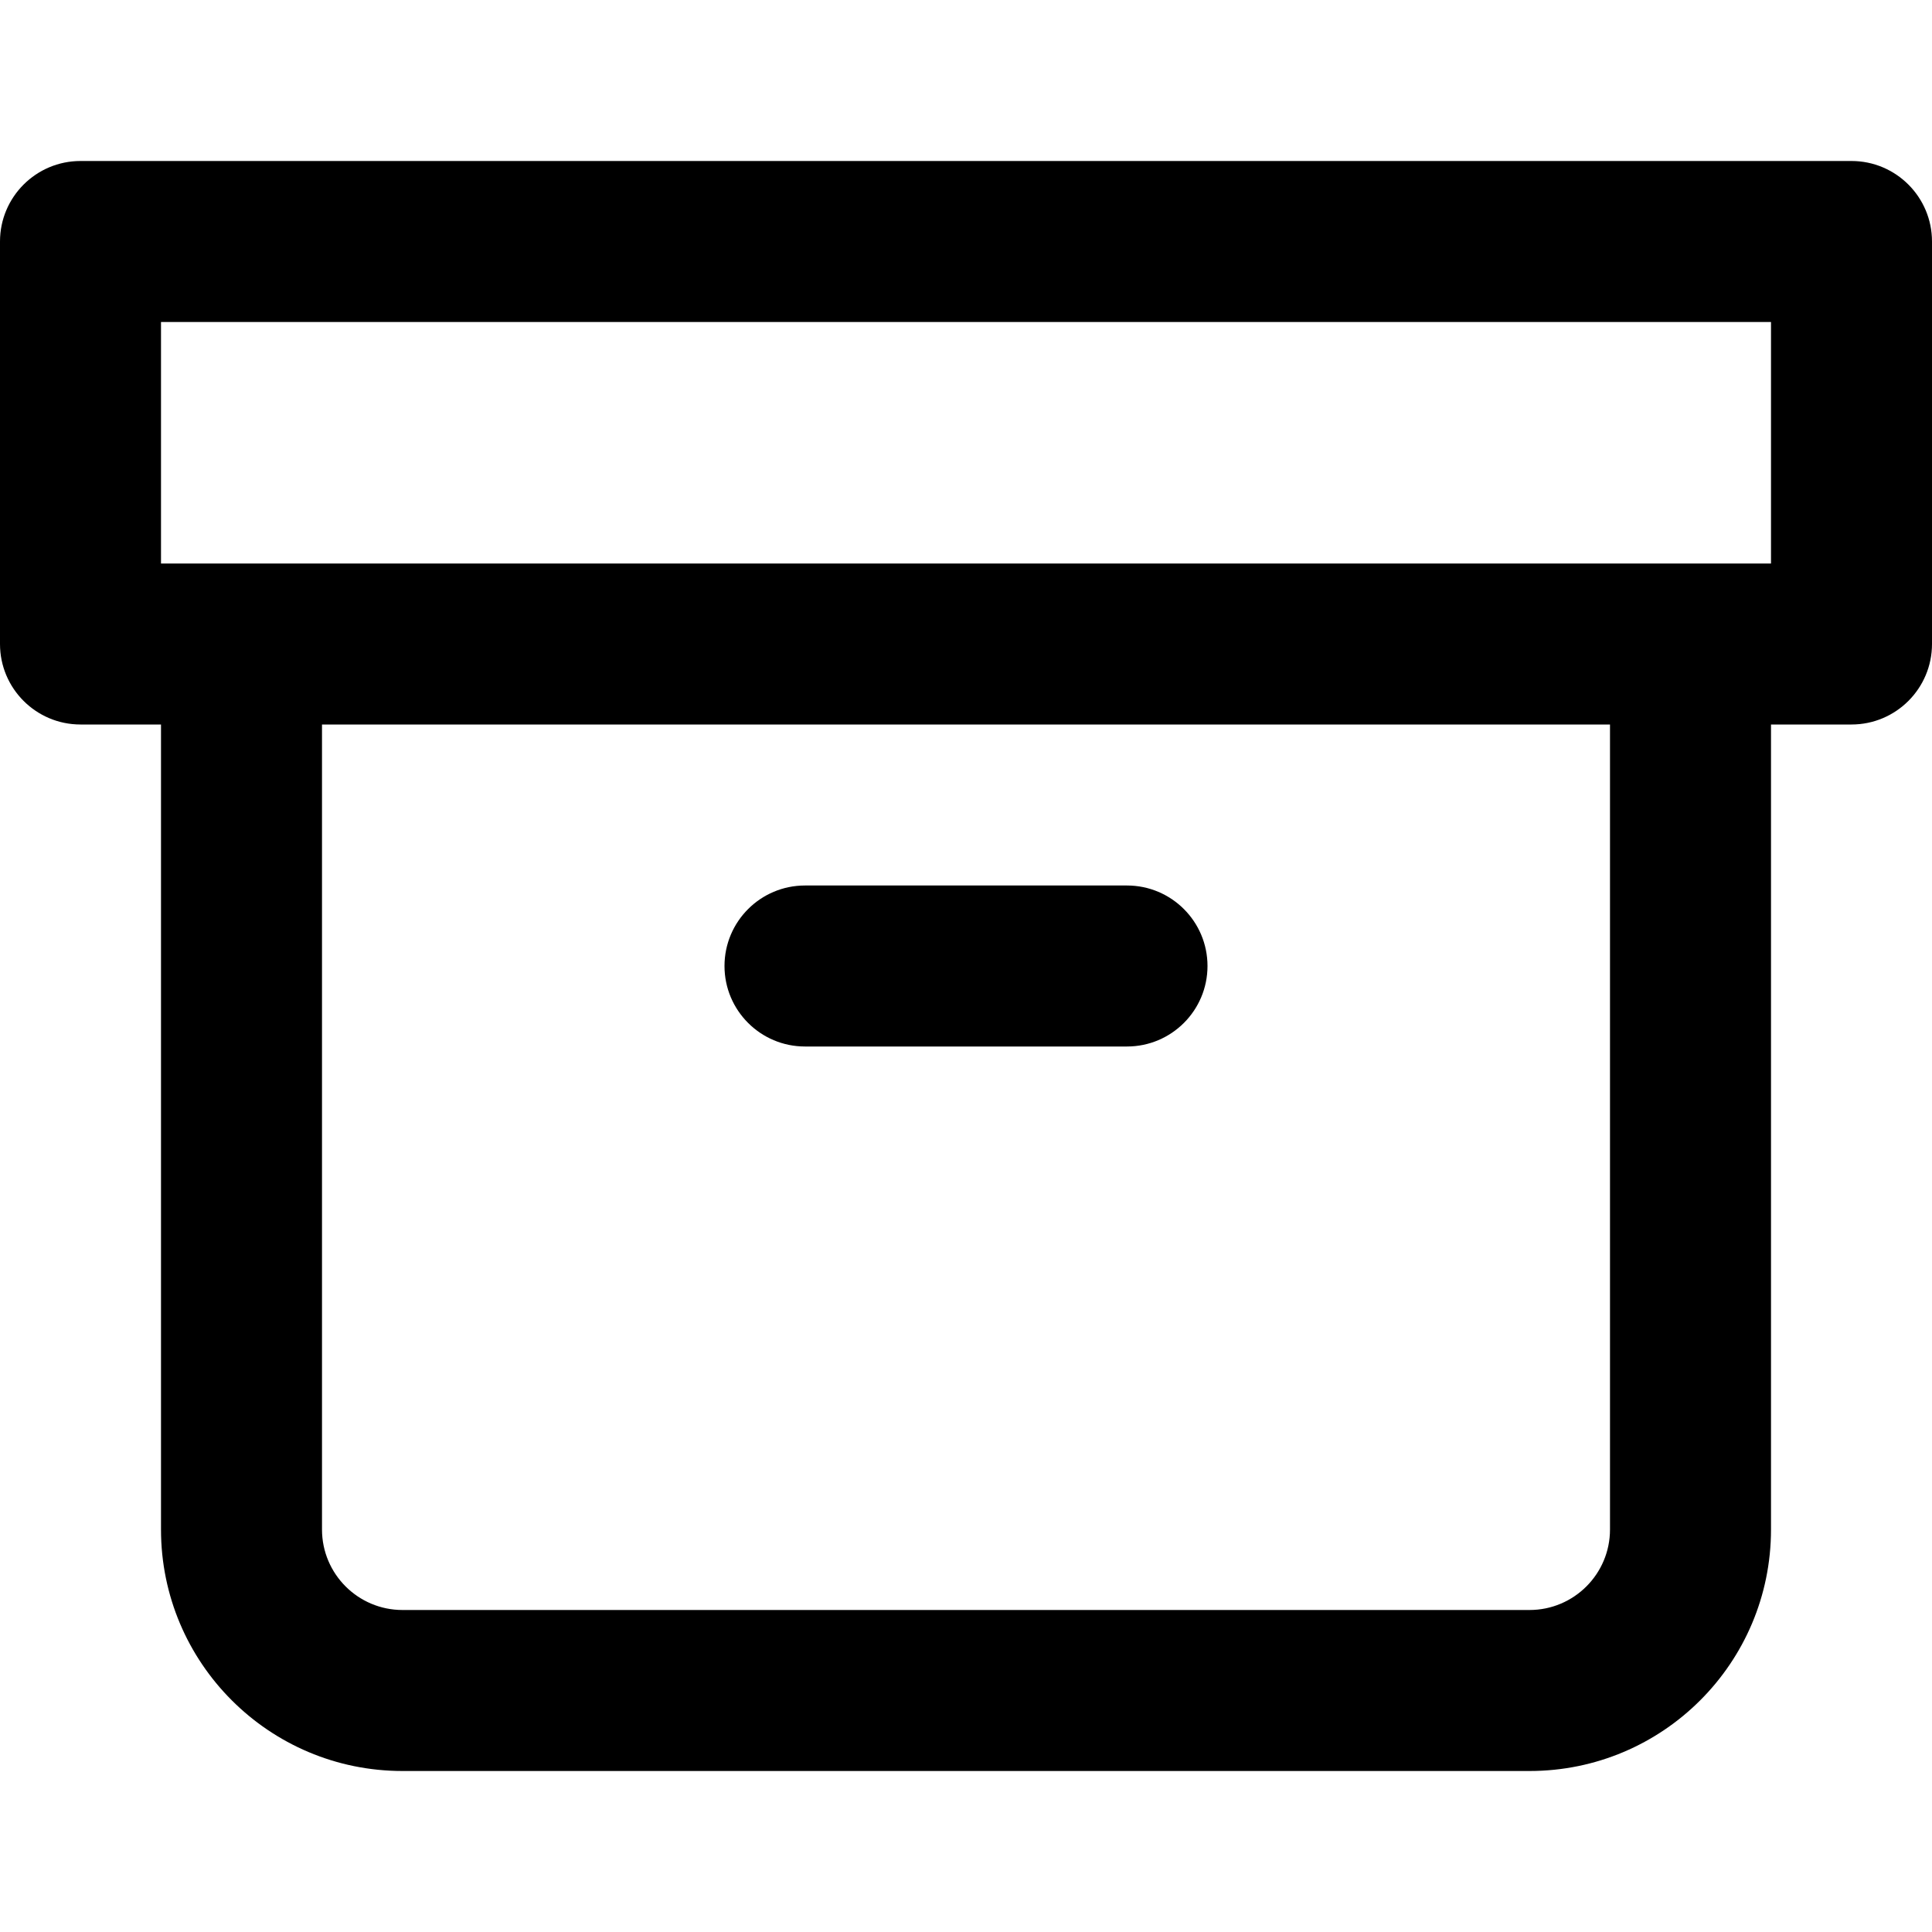
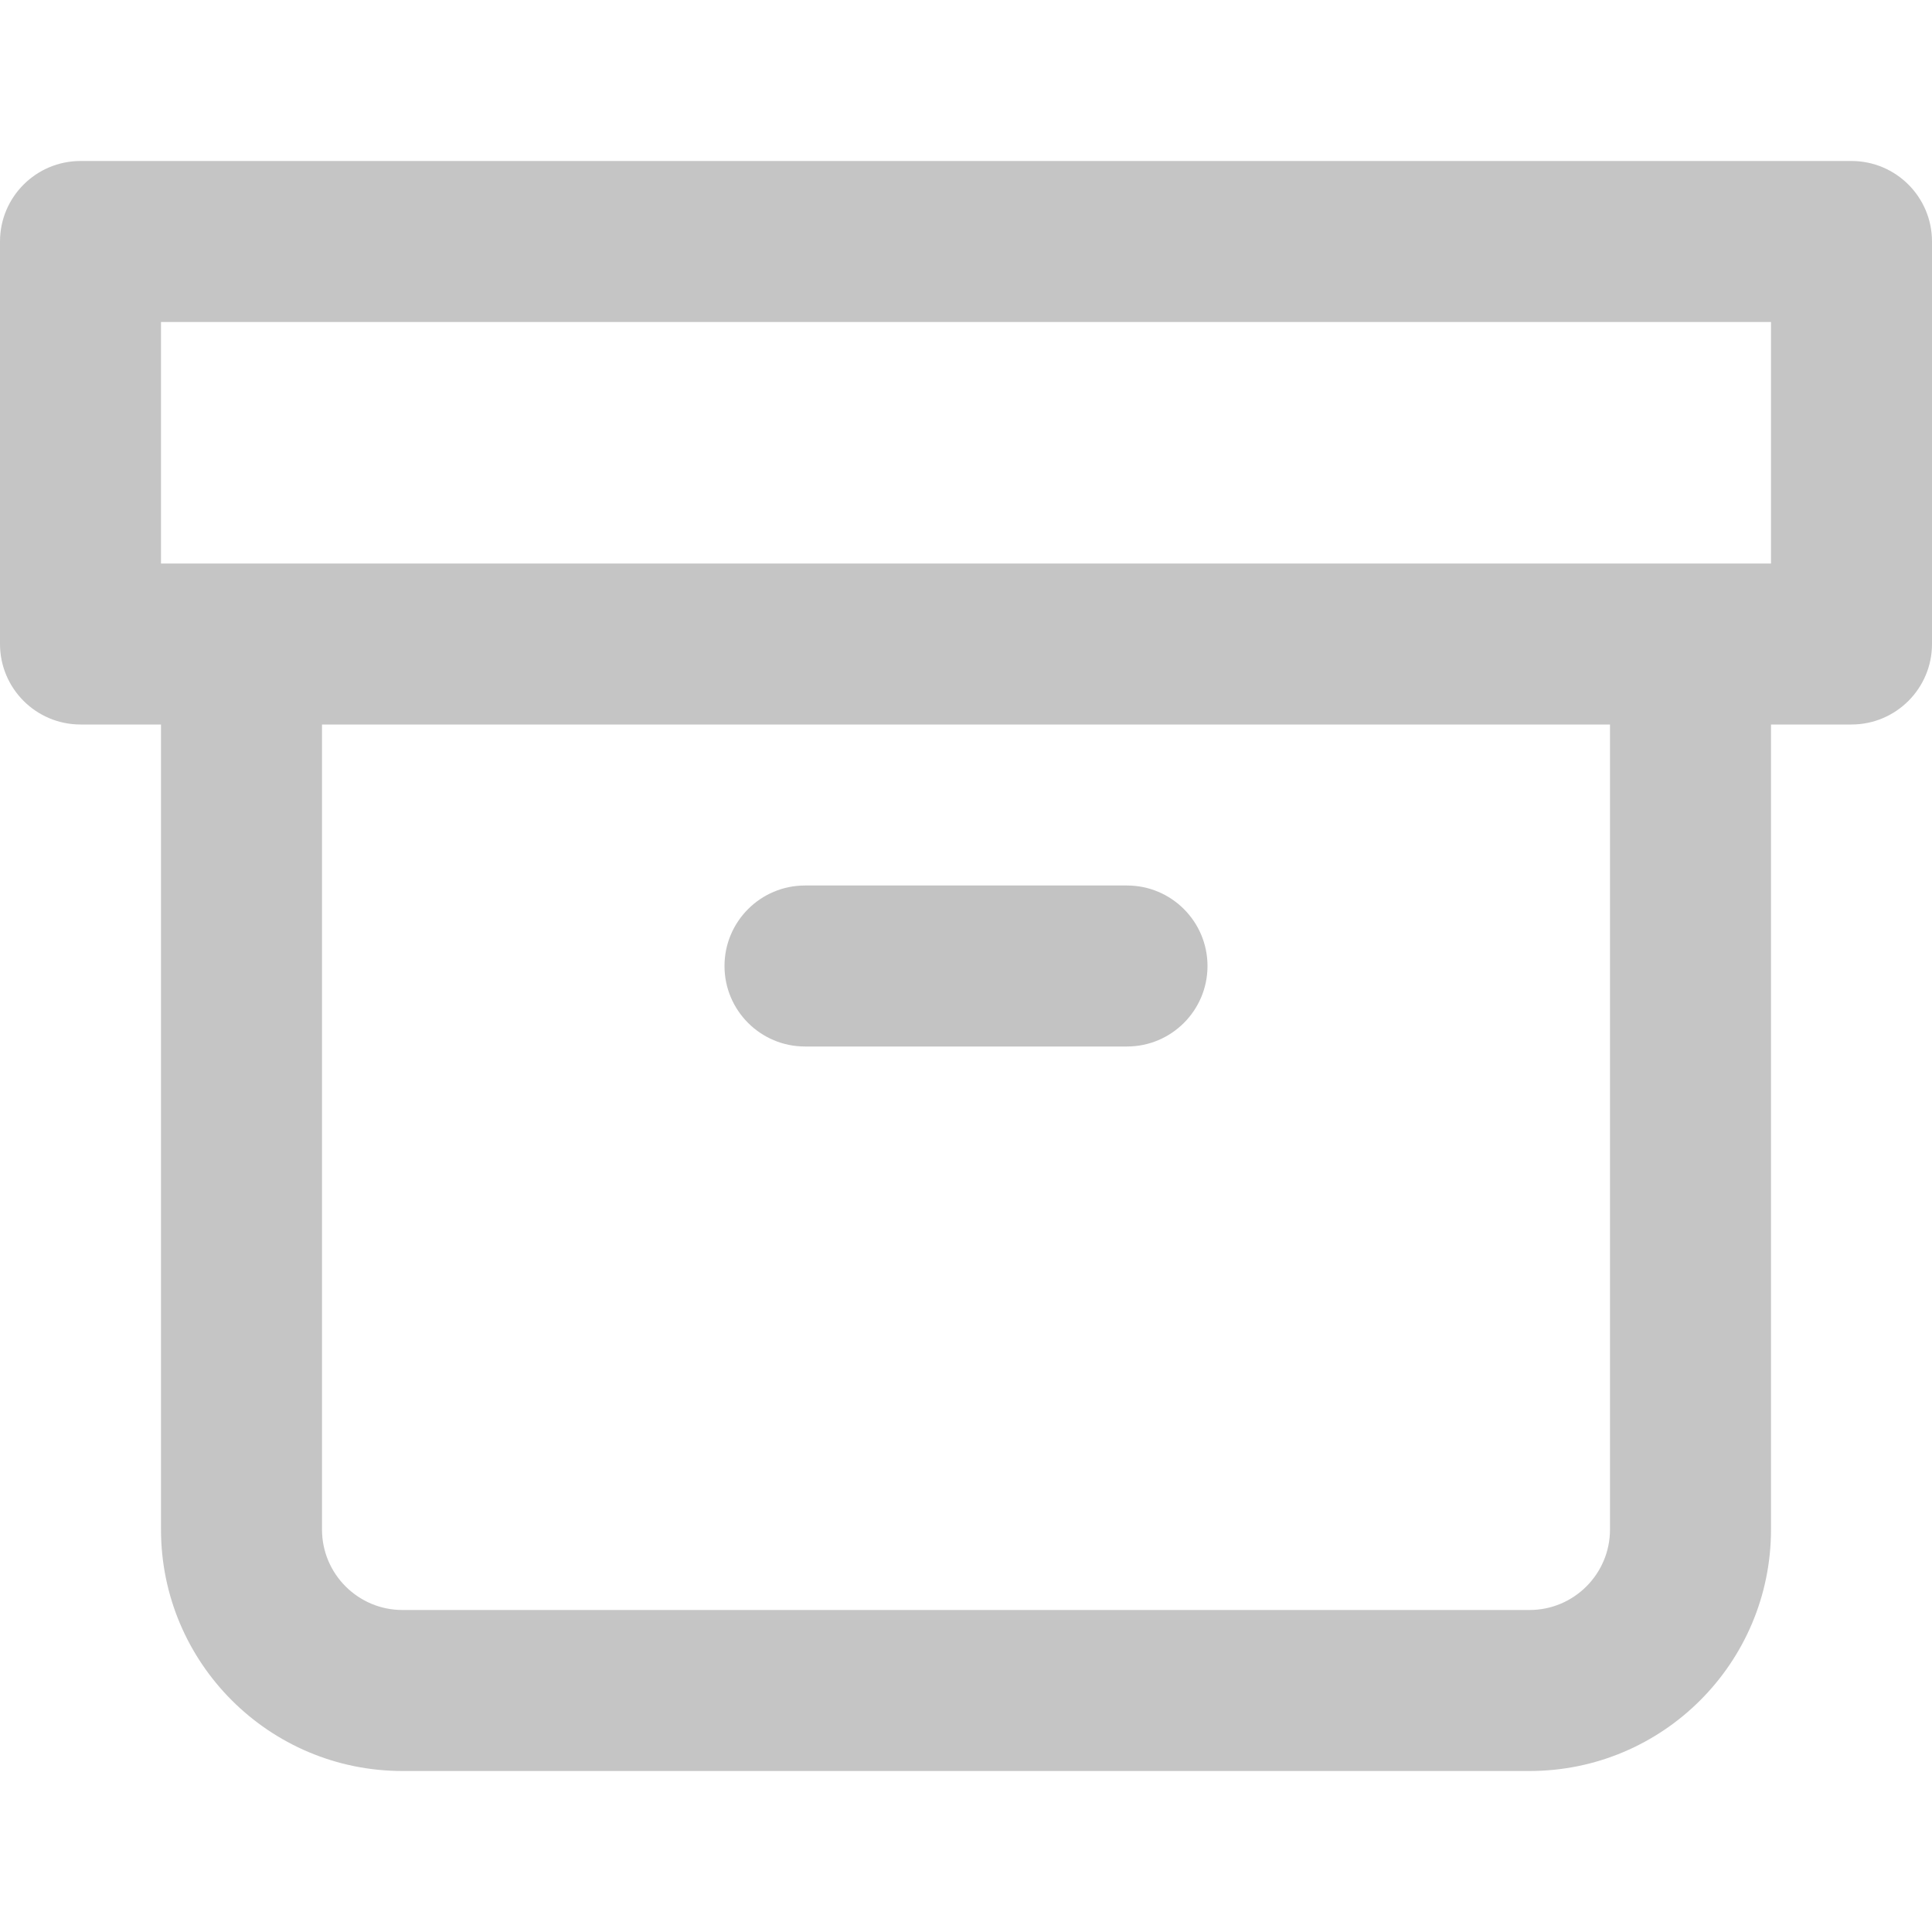
<svg xmlns="http://www.w3.org/2000/svg" width="800px" height="800px" viewBox="0 0 24 24" fill="none">
-   <path d="M10 11C9.448 11 9 11.448 9 12C9 12.552 9.448 13 10 13H14C14.552 13 15 12.552 15 12C15 11.448 14.552 11 14 11H10Z" fill="#000000" />
-   <path fill-rule="evenodd" clip-rule="evenodd" d="M0 3C0 2.448 0.448 2 1 2H23C23.552 2 24 2.448 24 3V8C24 8.552 23.552 9 23 9H22V19C22 20.657 20.657 22 19 22H5C3.343 22 2 20.657 2 19V9H1C0.448 9 0 8.552 0 8V3ZM20 19V9H4V19C4 19.552 4.448 20 5 20H19C19.552 20 20 19.552 20 19ZM22 7H2V4H22V7Z" fill="#000000" />
+   <path d="M10 11C9.448 11 9 11.448 9 12C9 12.552 9.448 13 10 13H14C14.552 13 15 12.552 15 12C15 11.448 14.552 11 14 11H10Z" style="fill: rgb(195, 195, 195);" />
+   <path fill-rule="evenodd" clip-rule="evenodd" d="M0 3C0 2.448 0.448 2 1 2H23C23.552 2 24 2.448 24 3V8C24 8.552 23.552 9 23 9H22V19C22 20.657 20.657 22 19 22H5C3.343 22 2 20.657 2 19V9H1C0.448 9 0 8.552 0 8V3ZM20 19V9H4V19C4 19.552 4.448 20 5 20H19C19.552 20 20 19.552 20 19ZM22 7H2V4H22V7Z" style="fill: rgb(197, 197, 197);" />
</svg>
